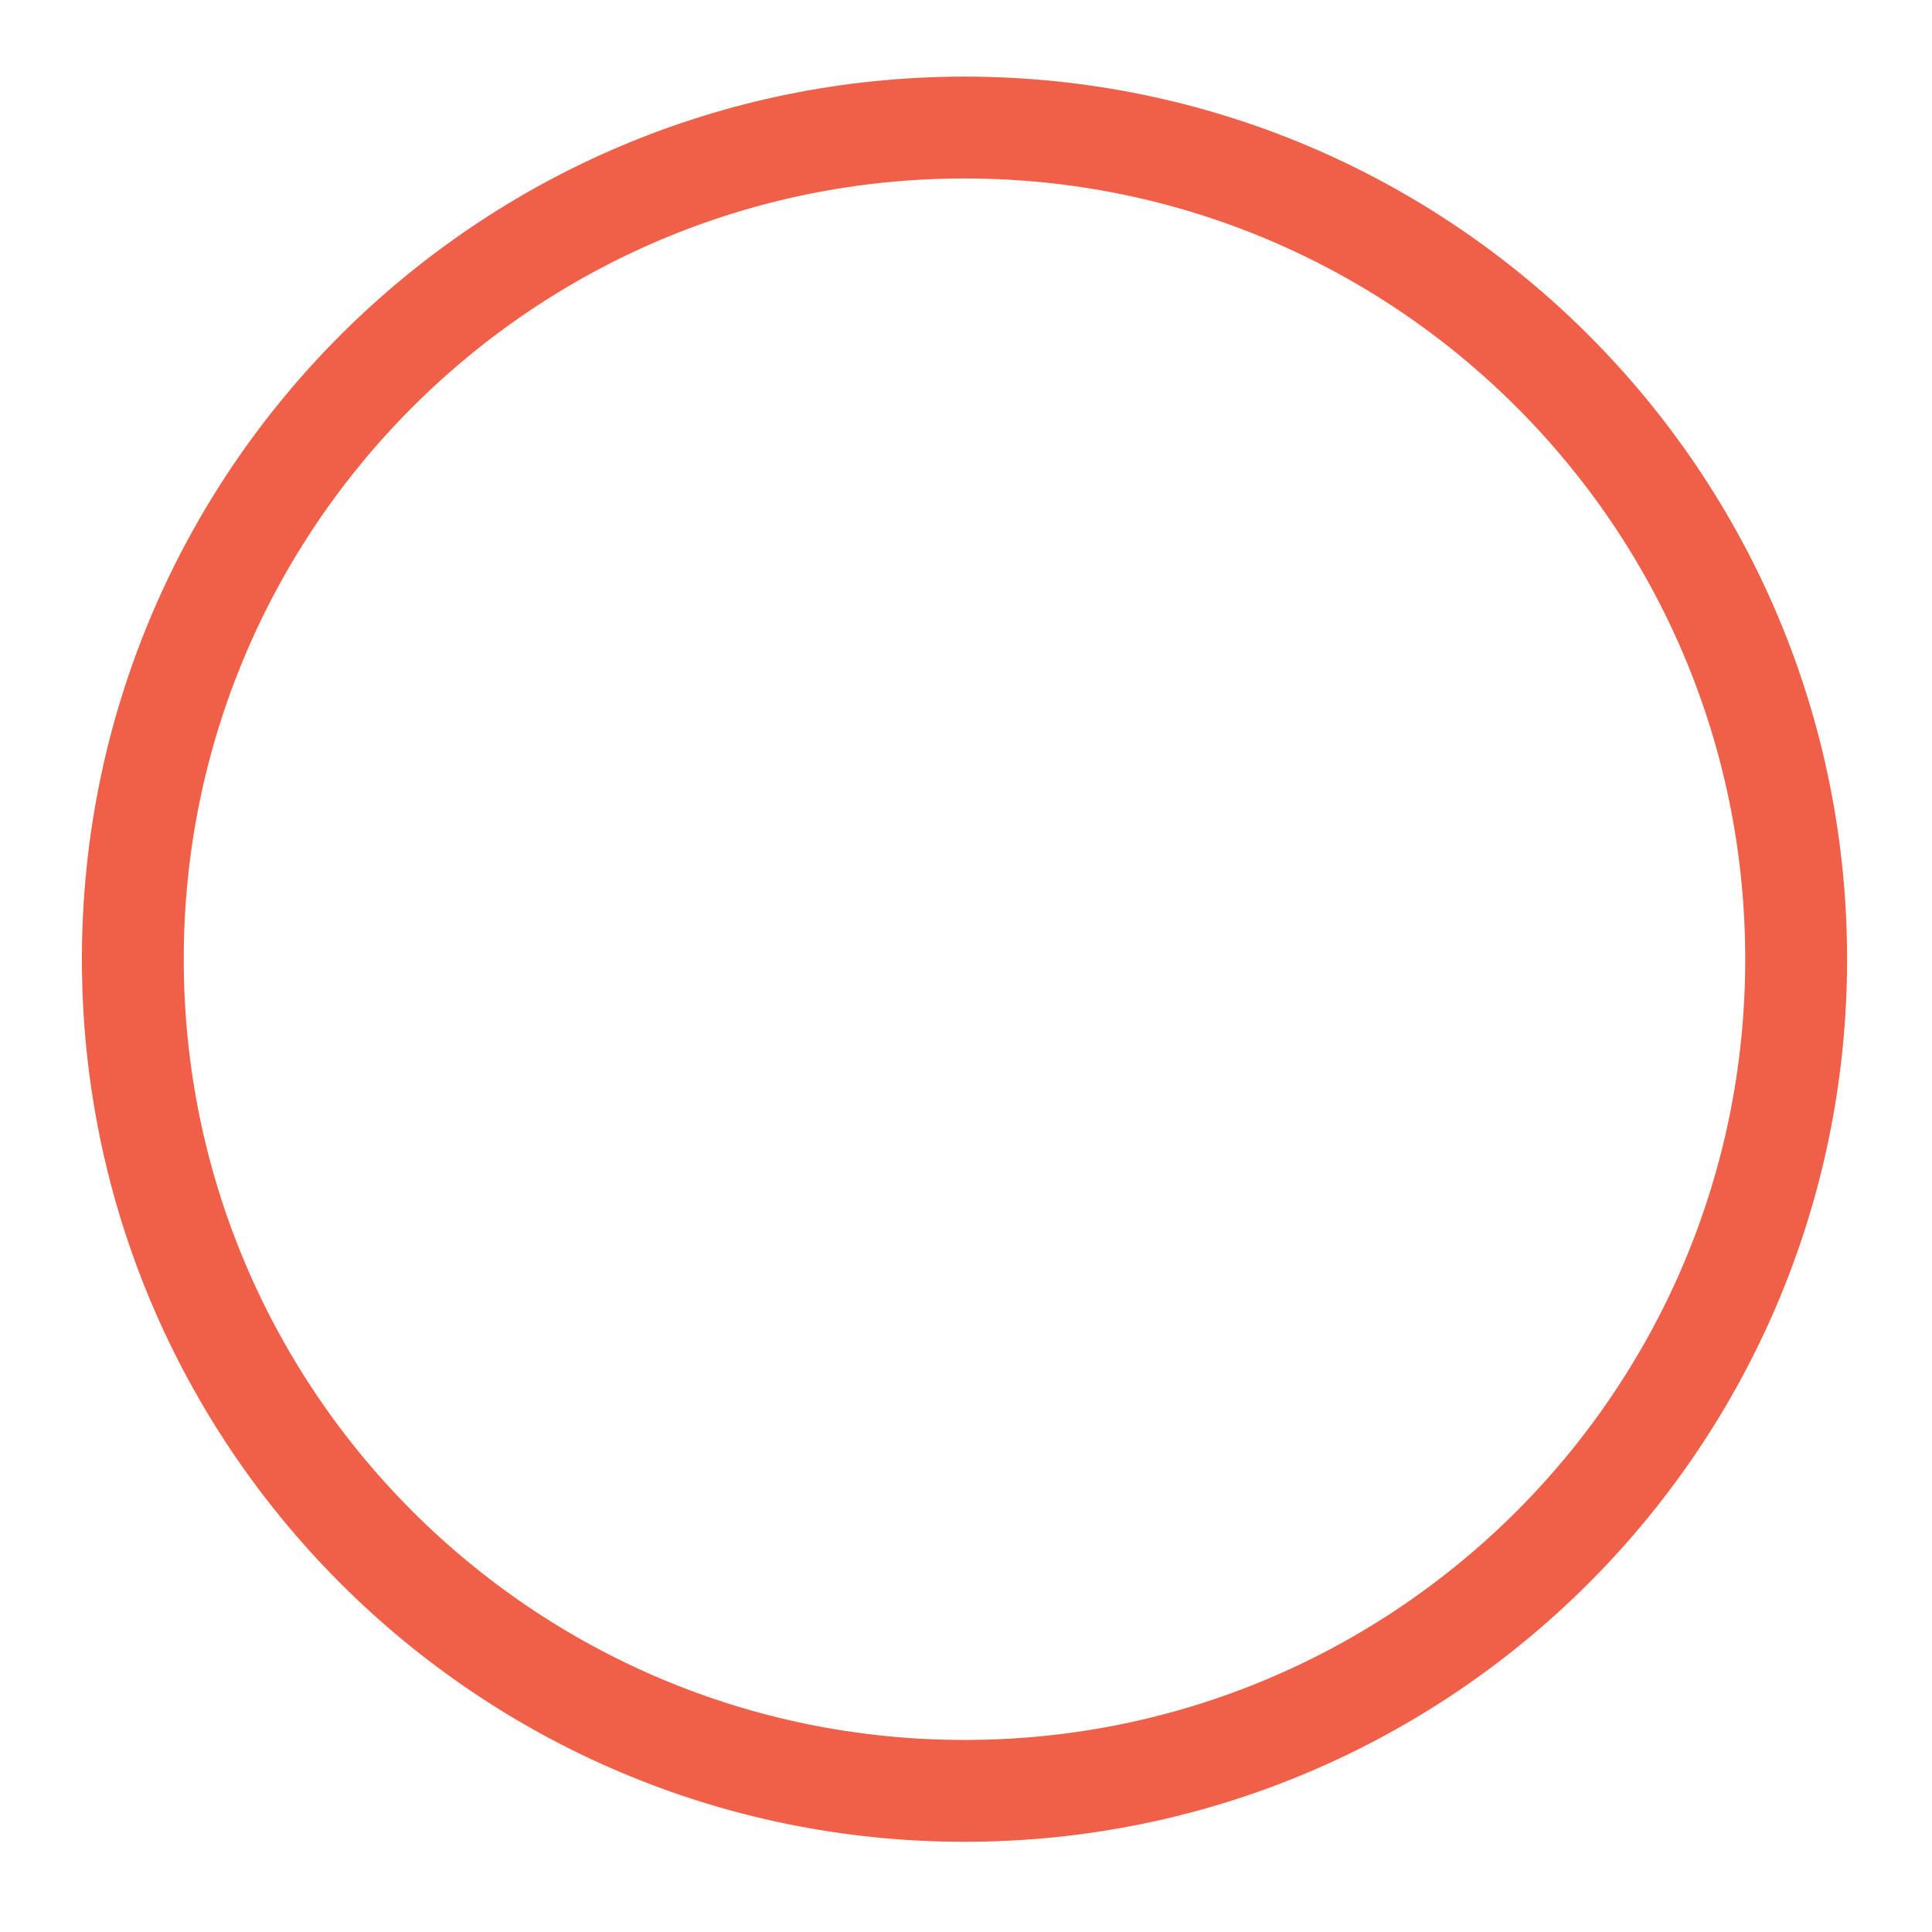
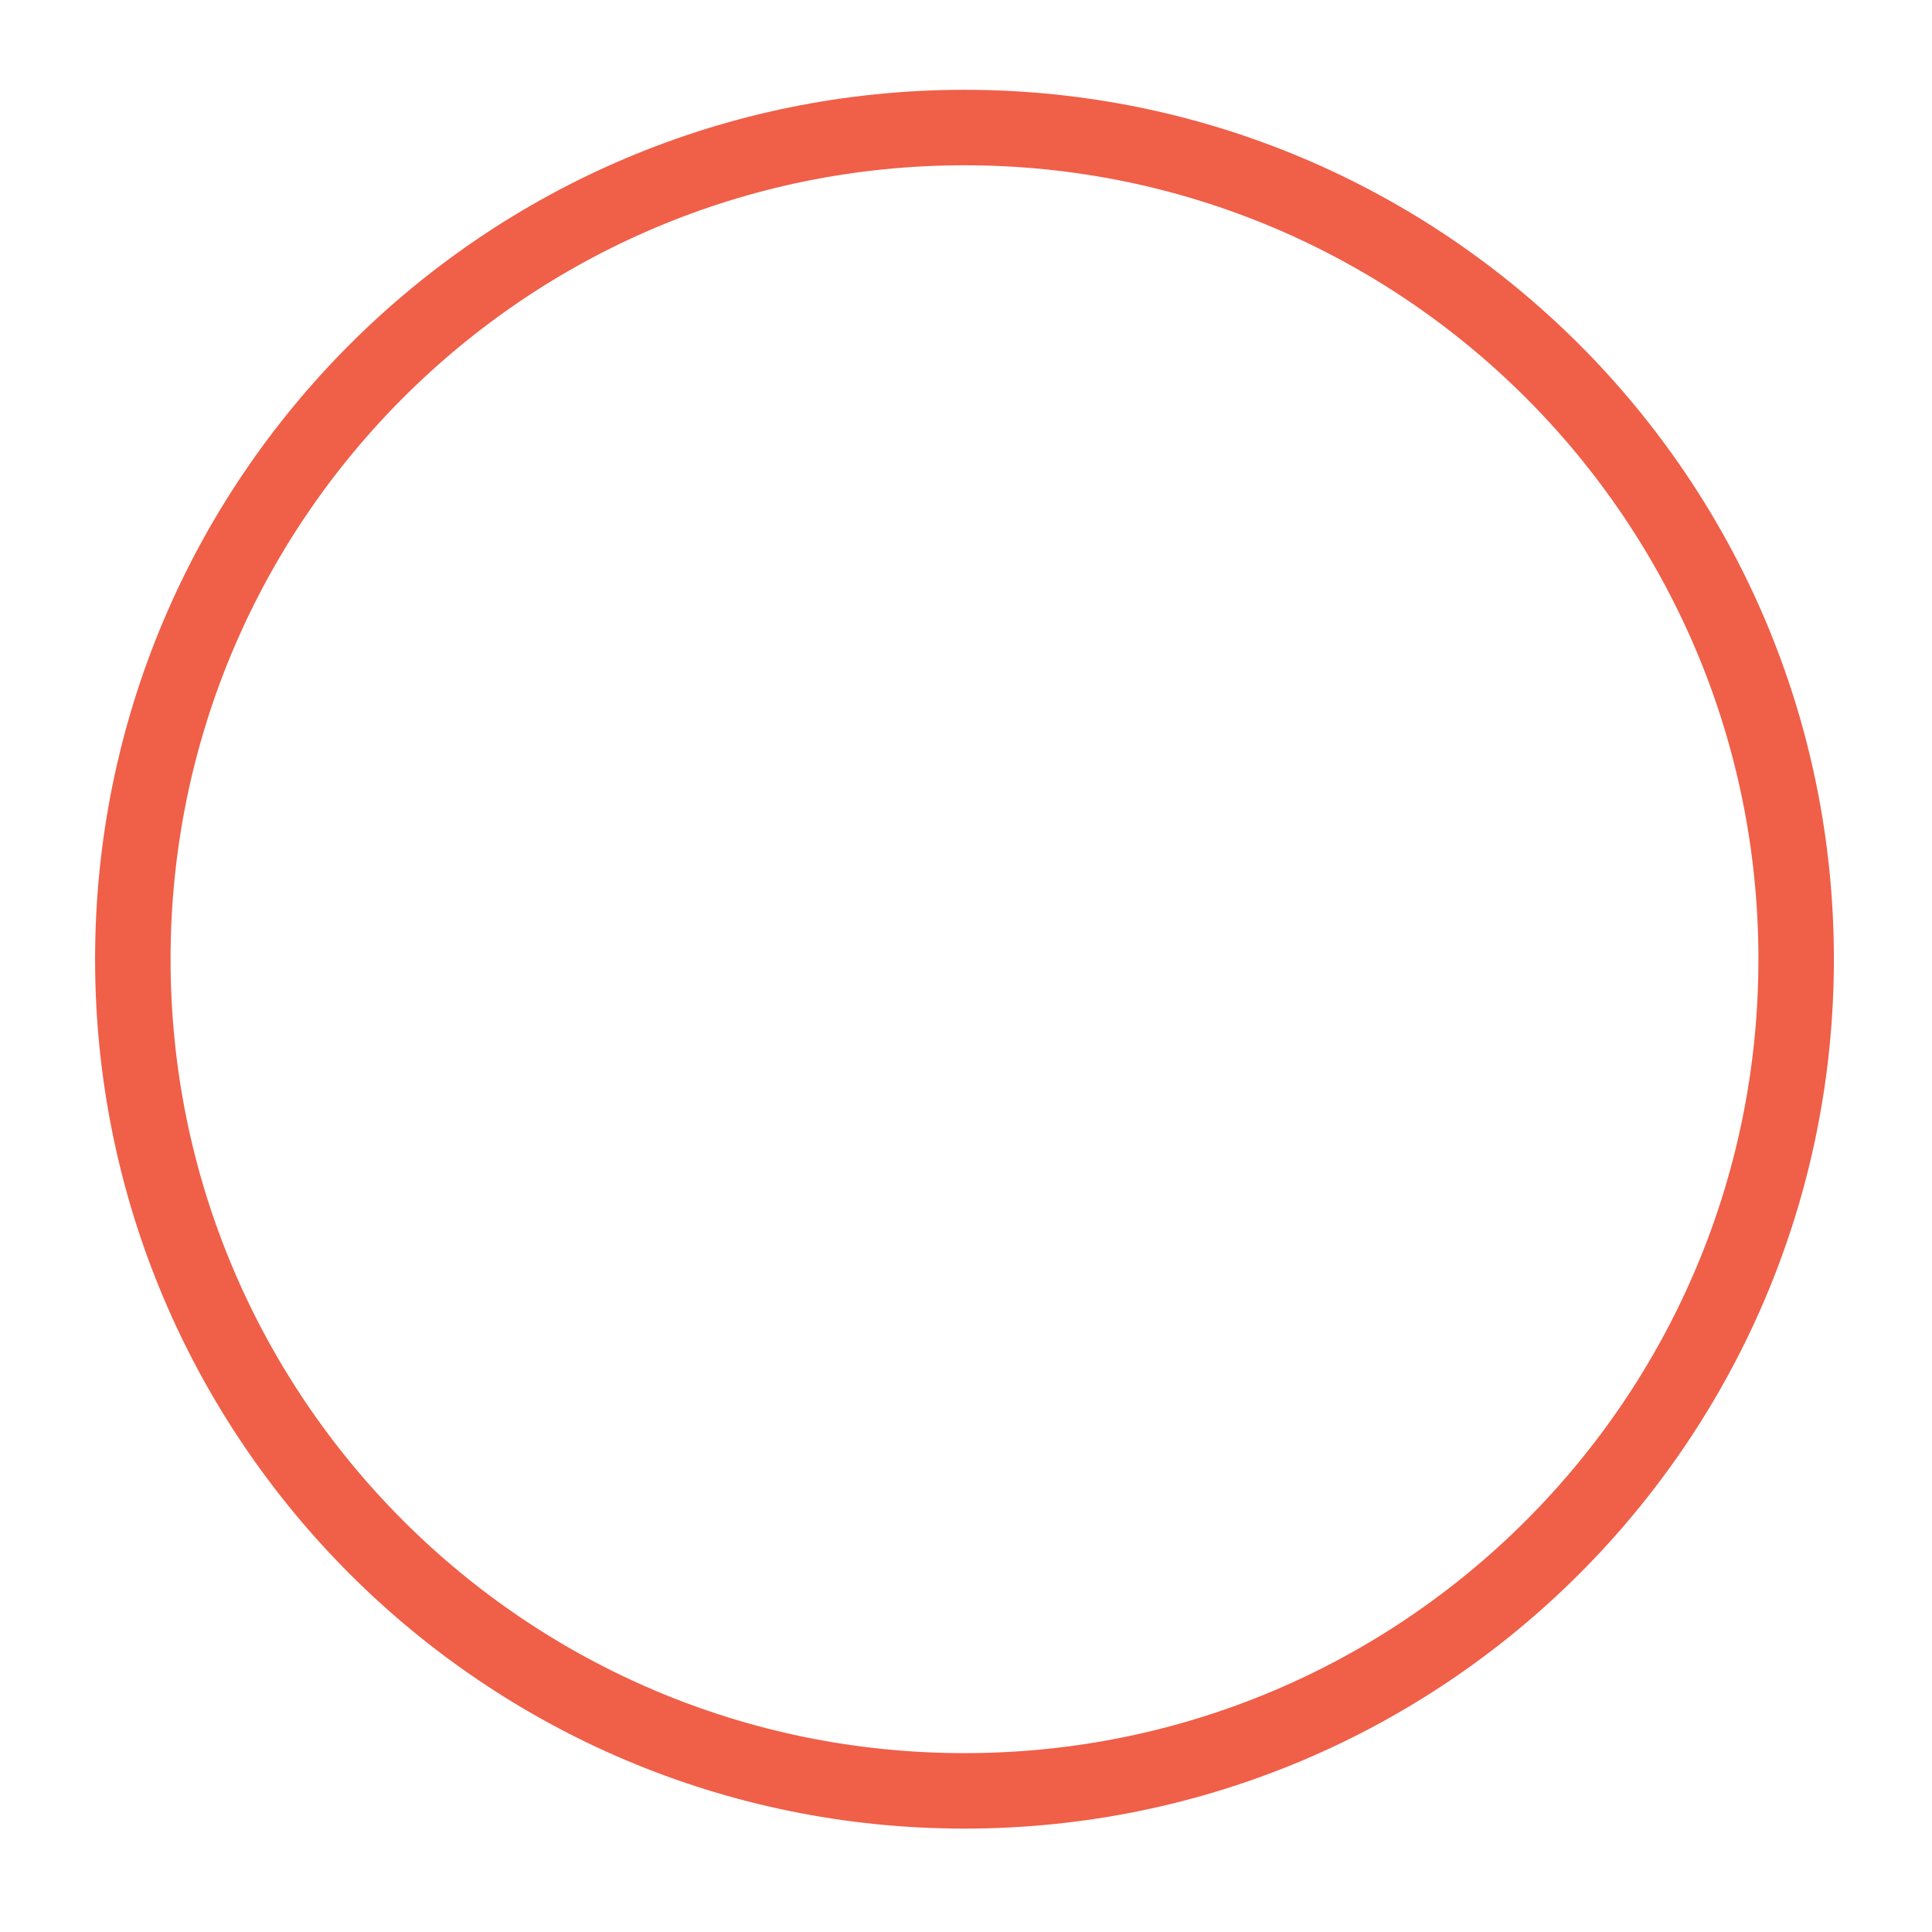
<svg xmlns="http://www.w3.org/2000/svg" version="1.1" id="Layer_1" x="0px" y="0px" viewBox="-895 641 256 256" style="enable-background:new -895 641 256 256;" xml:space="preserve">
  <style type="text/css">
- 	.st5{fill:none;stroke:#F05F48;stroke-width:13.496;stroke-miterlimit:10;}
+ 	.st5{fill:none;stroke:#F05F48;stroke-width:10;stroke-miterlimit:10;}
</style>
  <g>
    <g>
      <circle class="st5" cx="-767.2" cy="768.1" r="110.2" />
    </g>
  </g>
</svg>
